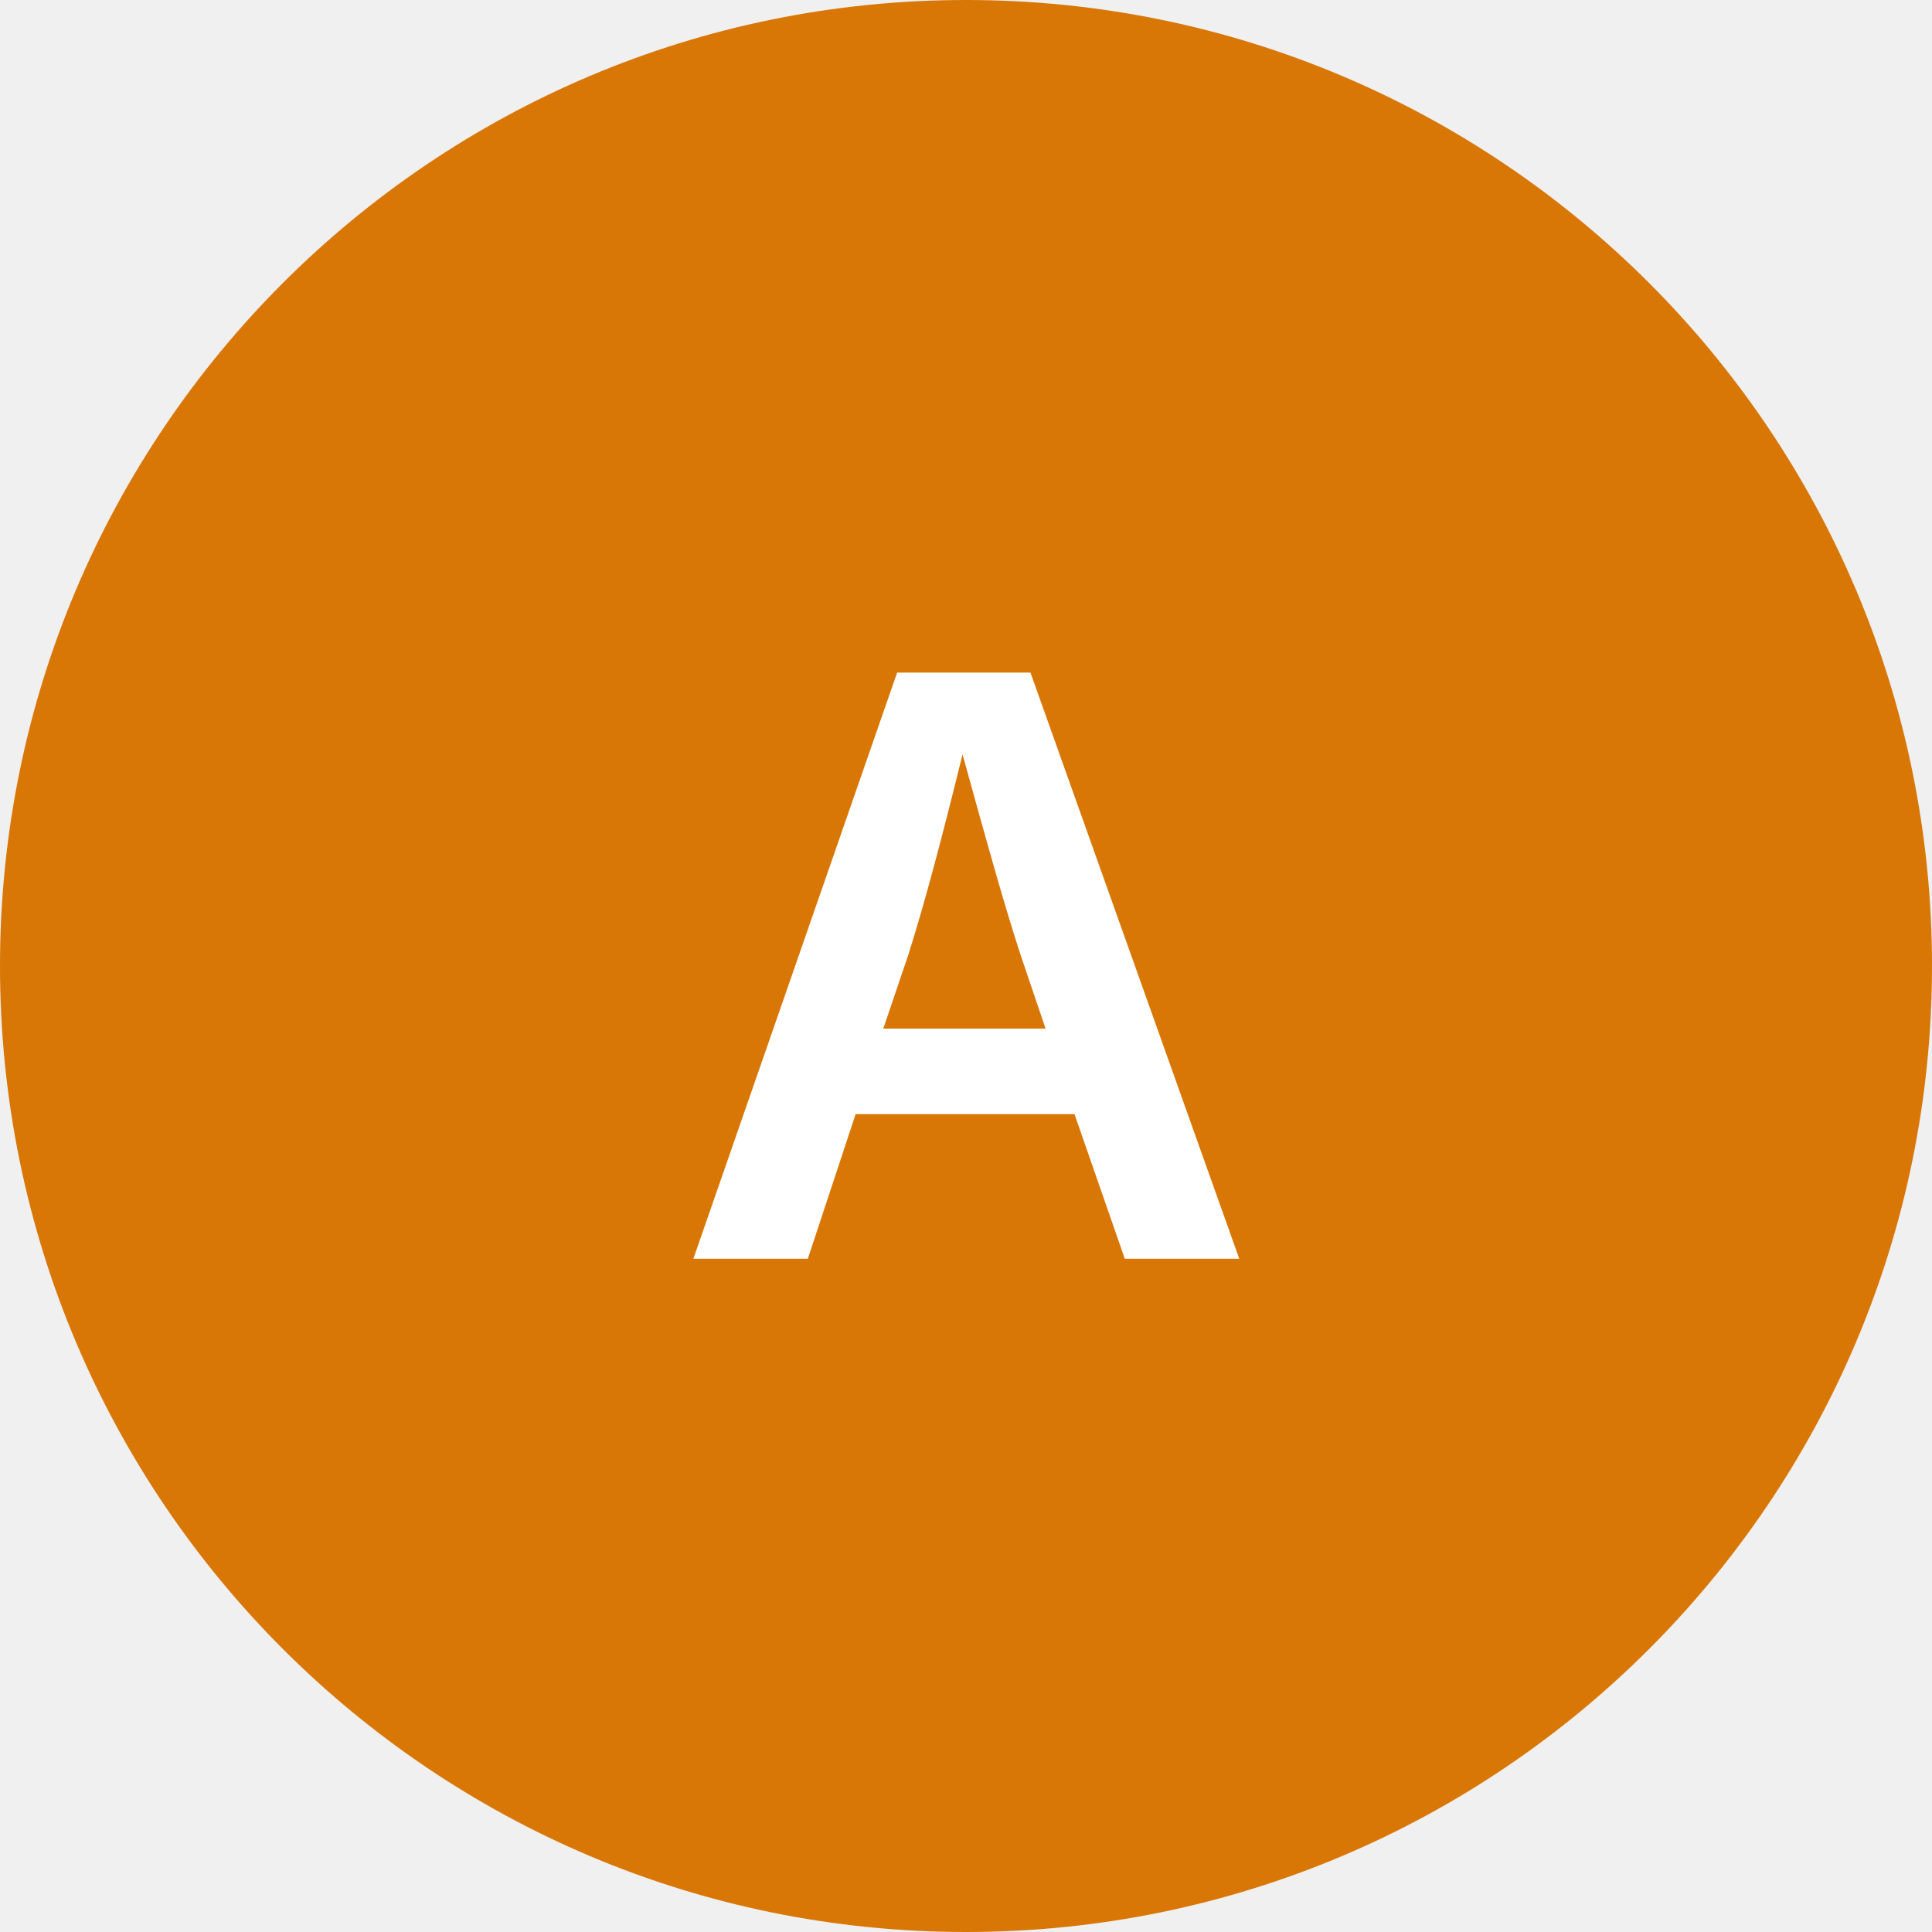
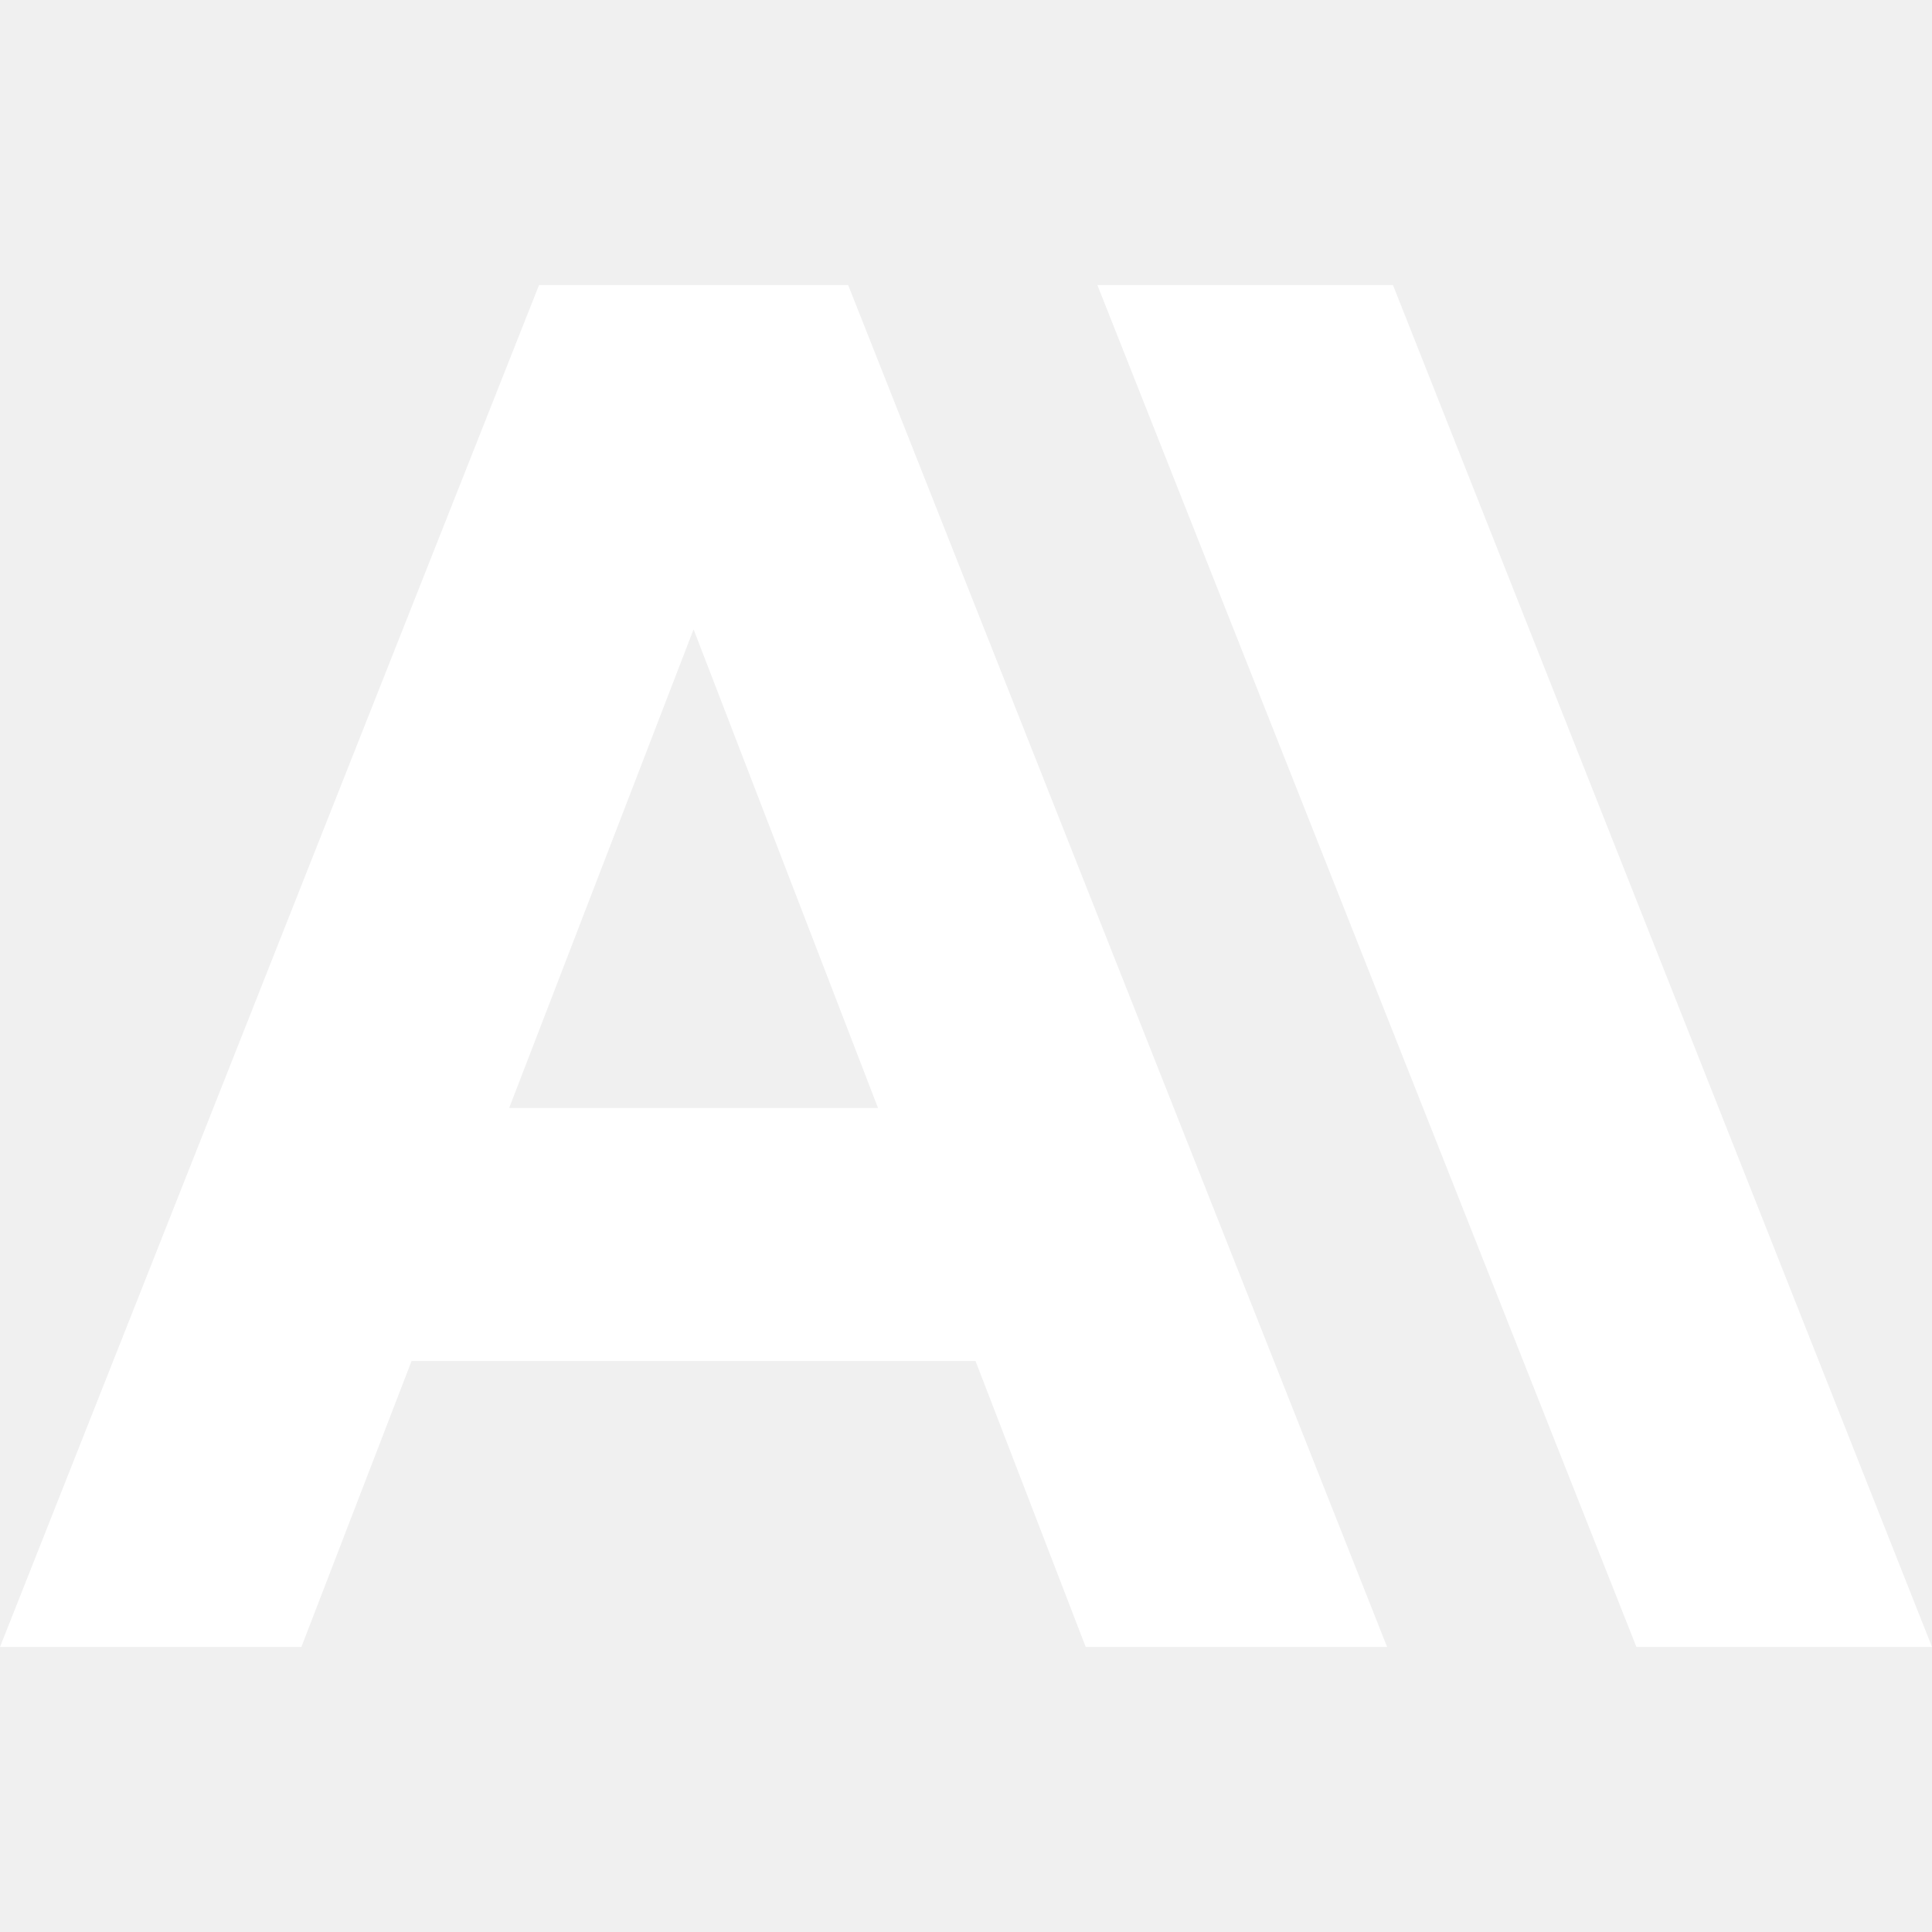
- <svg xmlns="http://www.w3.org/2000/svg" viewBox="0 0 24 24" width="24" height="24">
-   <circle cx="12" cy="12" r="12" fill="#D97706" />
-   <text x="12" y="12" font-family="system-ui, -apple-system, sans-serif" font-size="10" font-weight="600" fill="#FFFFFF" text-anchor="middle" dominant-baseline="central">A</text>
+ <svg xmlns="http://www.w3.org/2000/svg" fill="#ffffff" role="img" viewBox="0 0 24 24">
+   <path d="M17.304 3.541h-3.672l6.696 16.918H24Zm-10.608 0L0 20.459h3.744l1.369-3.553h7.005l1.369 3.553h3.744L10.536 3.541Zm-.371 10.223 2.291-5.946 2.291 5.946Z" />
</svg>
